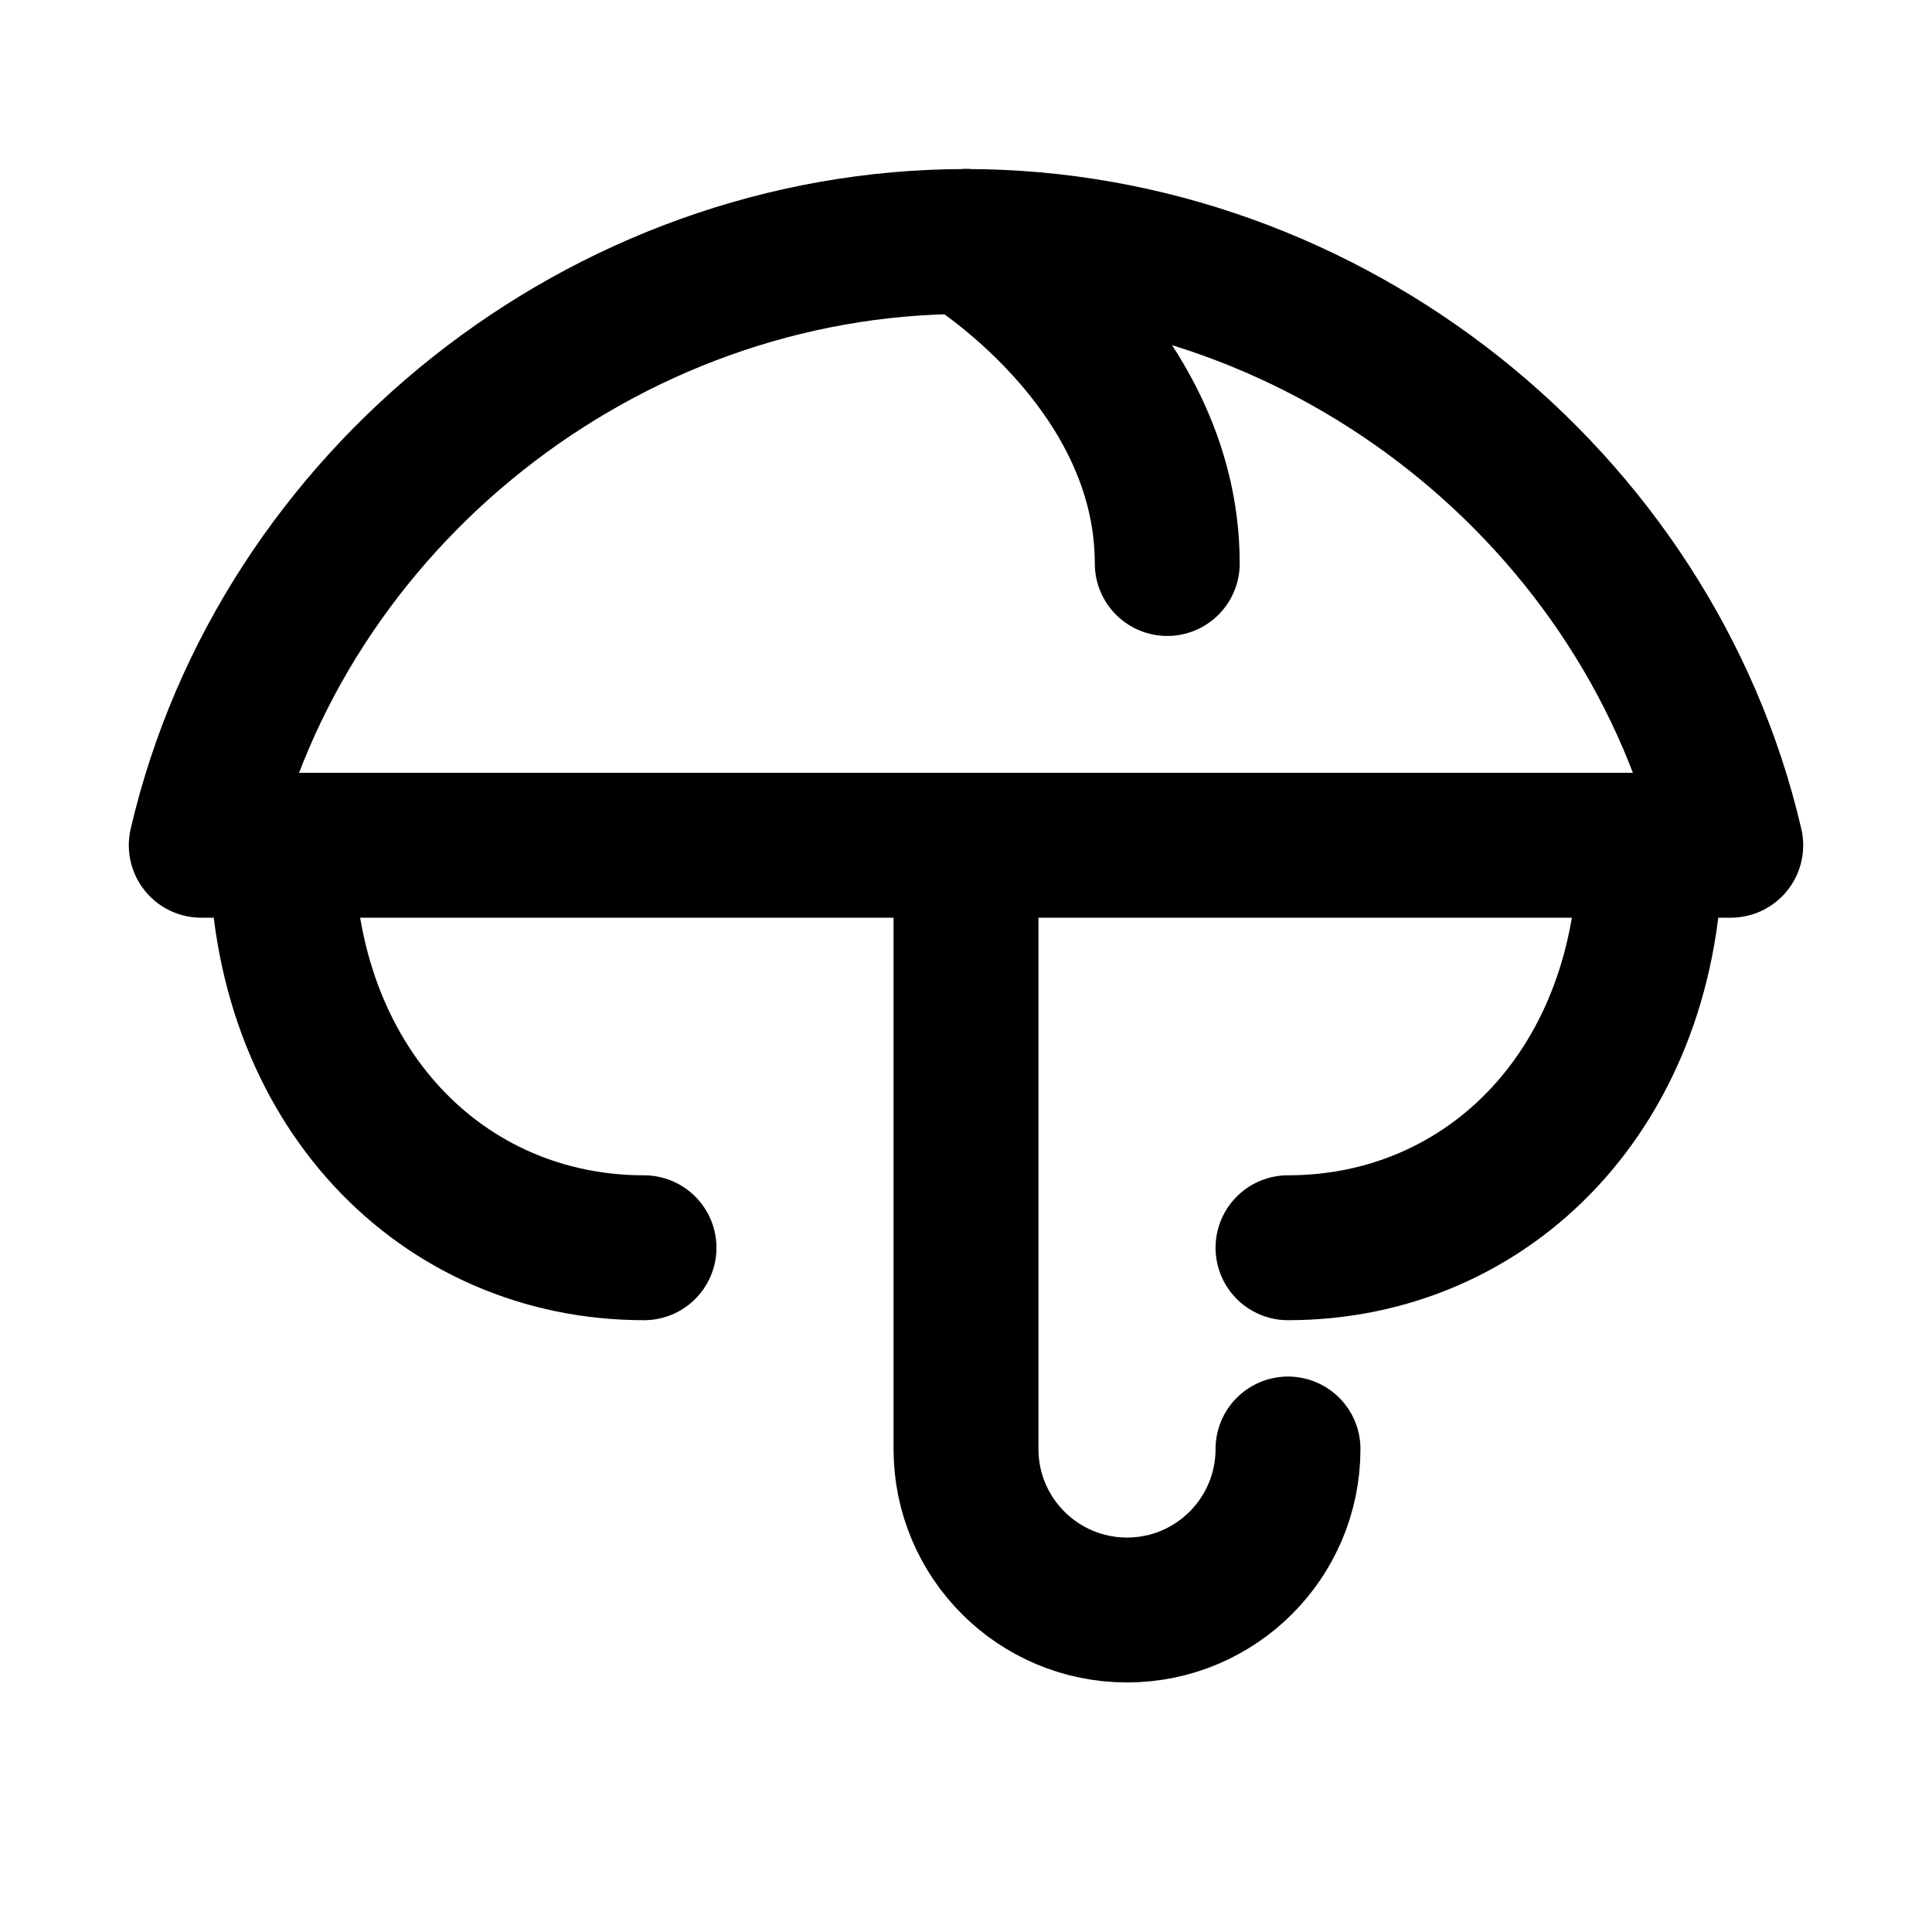
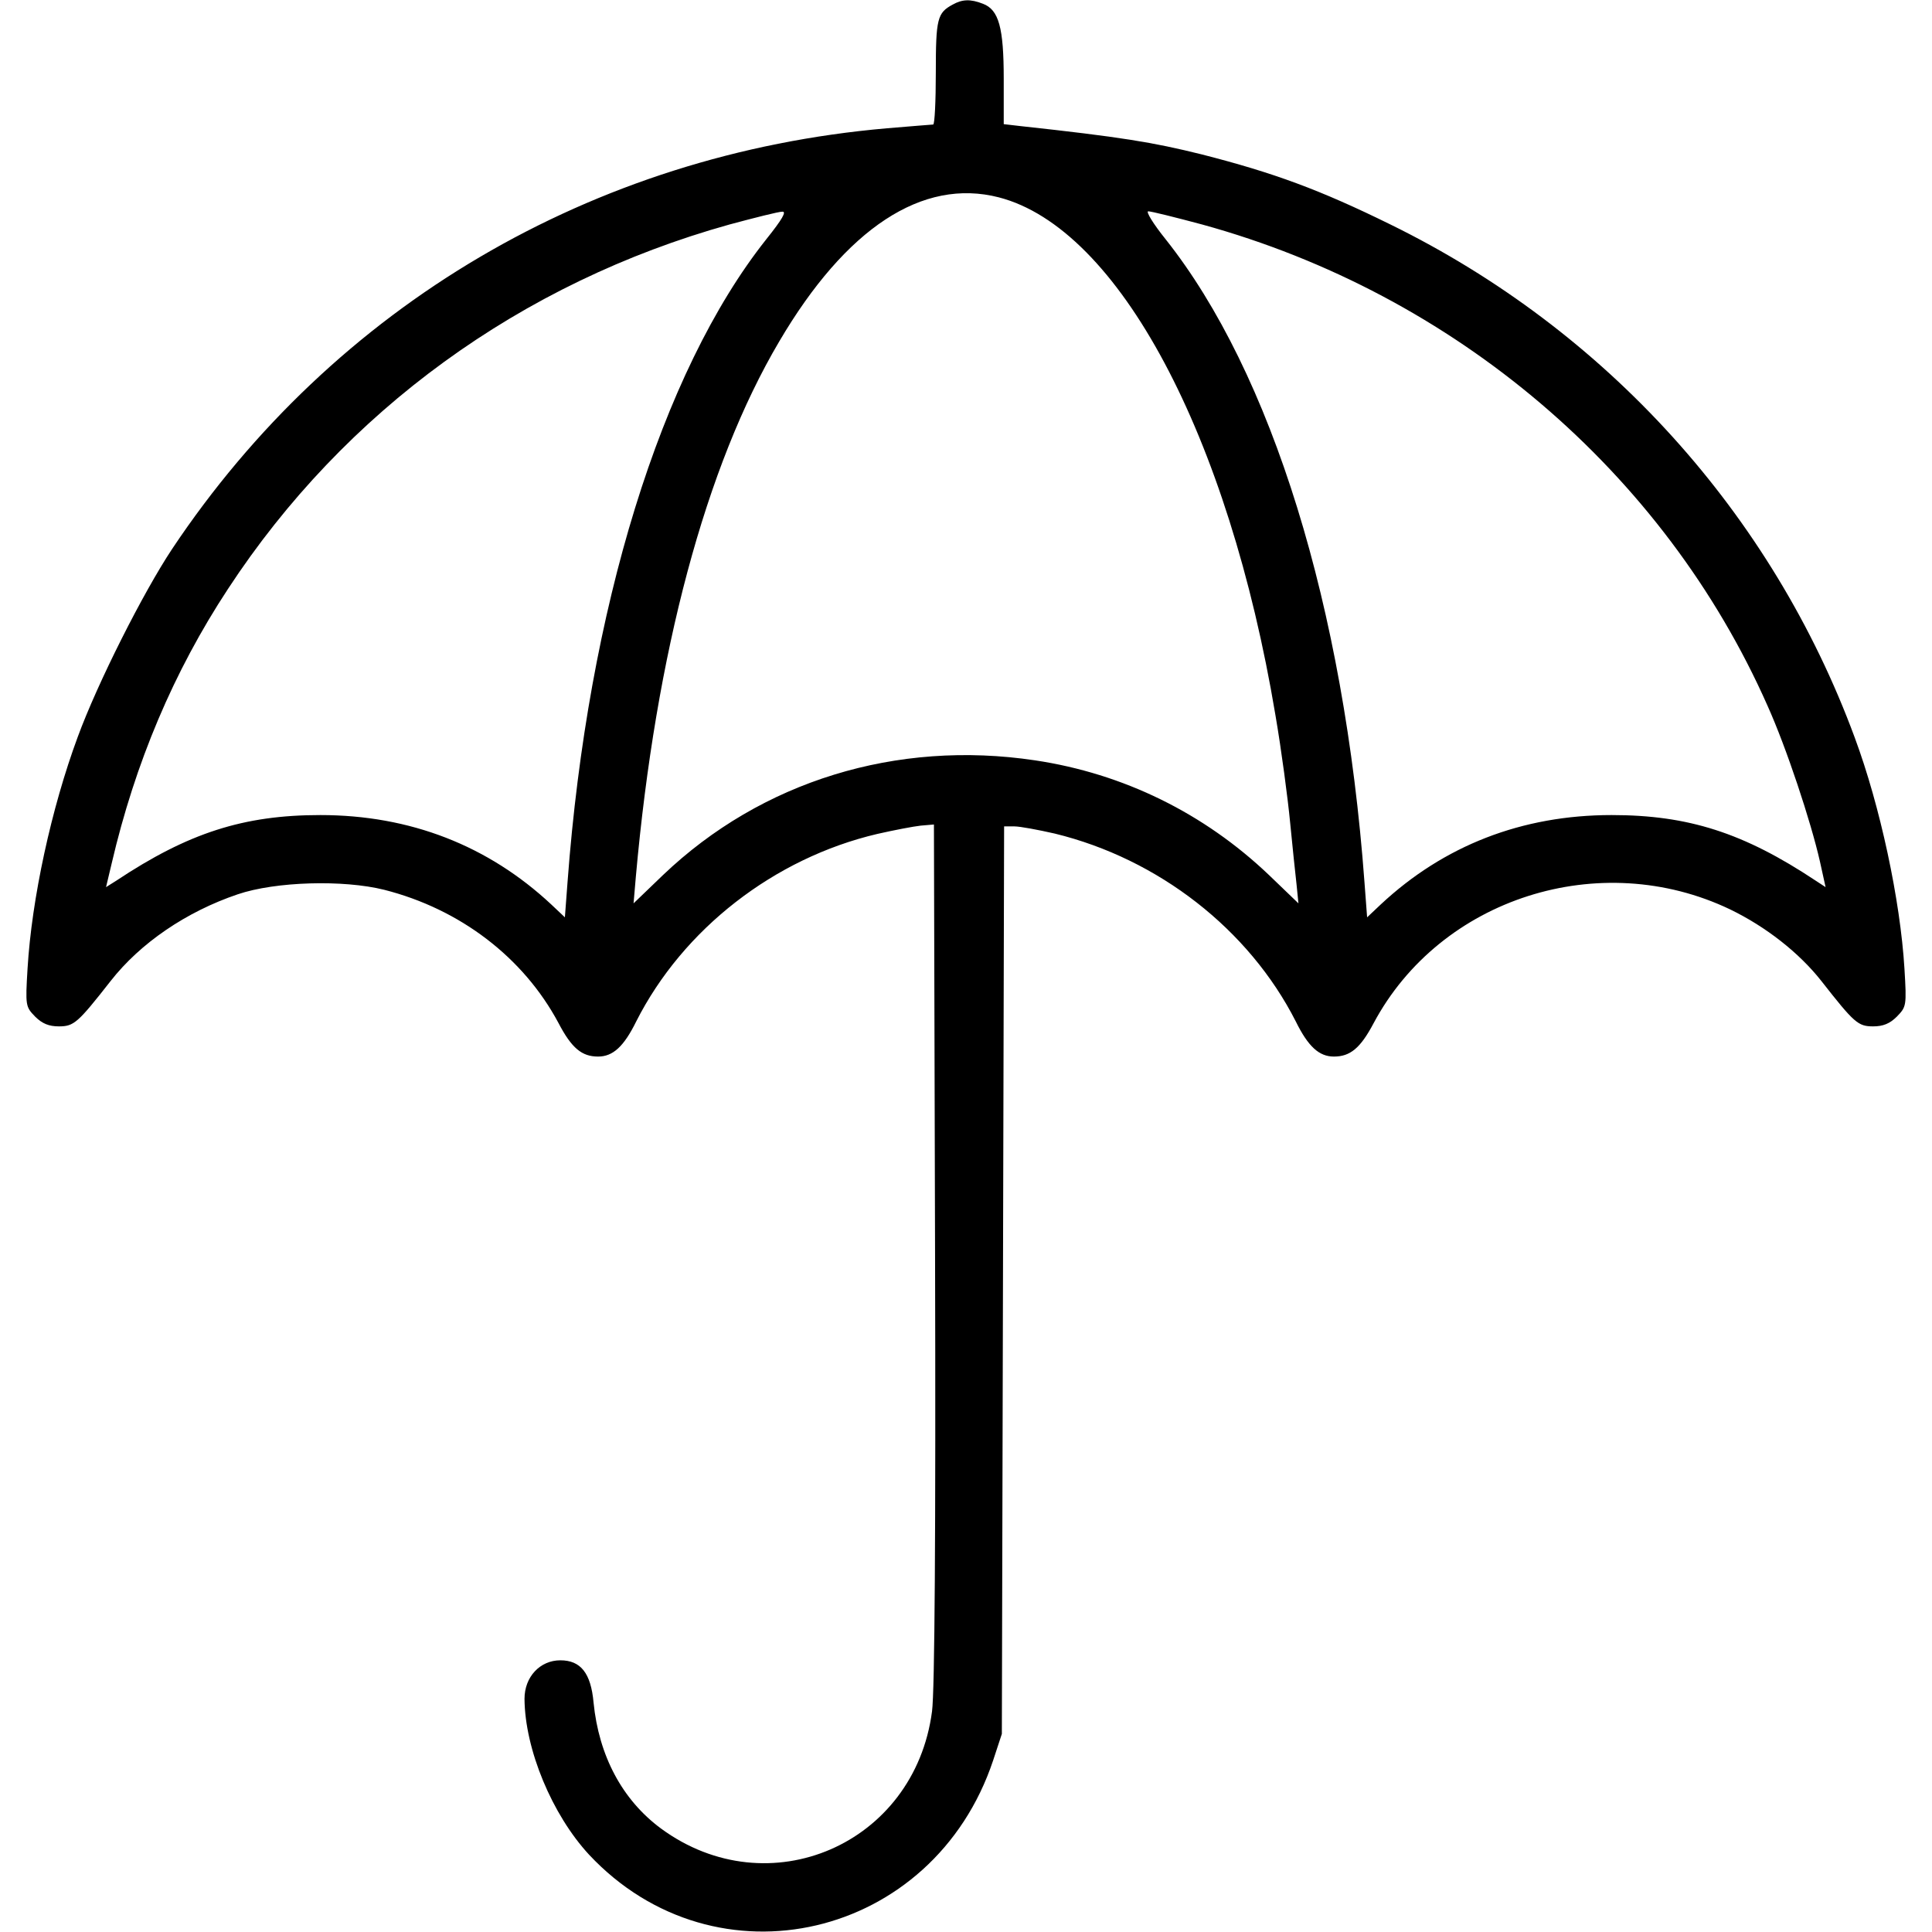
- <svg xmlns="http://www.w3.org/2000/svg" width="24" height="24" viewBox="0 0 24 24" fill="none" stroke="currentColor" stroke-width="1.8" stroke-linecap="round" stroke-linejoin="round">
-   <path d="M12 3c-4.5 0-8.5 3.2-9.5 7.5h19C20.5 6.2 16.5 3 12 3z" />
-   <path d="M12 3v0" />
-   <path d="M12 10.5V18a2 2 0 0 0 4 0" />
-   <path d="M12 3c0 0 2.5 1.5 2.5 4" />
-   <path d="M3.5 10.5c0 3 2 5 4.5 5" />
-   <path d="M20.5 10.5c0 3-2 5-4.5 5" />
+ <svg xmlns="http://www.w3.org/2000/svg" version="1.0" width="512pt" height="512pt" viewBox="0 0 512 512" preserveAspectRatio="xMidYMid meet">
+   <g transform="translate(0,512) scale(0.1,-0.1)" fill="#000000" stroke="none">
+     <path d="M2525 5108 c-41 -22 -45 -37 -45 -180 0 -76 -3 -138 -7 -138 -5 0 -60 -5 -123 -10 -780 -68 -1464 -470 -1894 -1115 -77 -116 -198 -356 -250 -498 -70 -189 -122 -429 -133 -614 -6 -99 -5 -101 20 -127 19 -19 37 -26 63 -26 40 0 50 9 137 120 79 101 201 184 337 230 100 34 280 39 388 12 201 -51 369 -179 462 -353 35 -67 62 -89 105 -89 39 0 68 26 101 93 124 245 366 433 639 497 44 10 96 20 115 22 l35 3 3 -1135 c2 -746 -1 -1162 -8 -1215 -46 -353 -433 -520 -718 -311 -103 76 -165 193 -179 334 -7 78 -34 112 -88 112 -54 0 -95 -44 -95 -102 1 -134 73 -307 171 -413 336 -359 913 -224 1071 250 l23 70 3 1203 3 1202 27 0 c15 0 63 -9 107 -19 275 -67 515 -254 639 -498 33 -67 62 -93 101 -93 43 0 70 22 105 88 177 332 600 467 945 302 95 -46 183 -115 242 -190 87 -111 97 -120 137 -120 26 0 44 7 63 26 25 26 26 28 20 127 -11 181 -64 430 -132 613 -219 593 -659 1079 -1230 1359 -187 92 -309 137 -501 186 -129 32 -214 46 -481 75 l-43 5 0 120 c0 136 -13 183 -55 199 -33 13 -55 12 -80 -2z m122 -511 c317 -82 609 -630 733 -1372 16 -93 33 -222 39 -285 6 -63 14 -137 17 -164 l5 -50 -78 75 c-172 164 -386 269 -620 304 -367 55 -725 -55 -986 -304 l-78 -75 6 70 c53 594 185 1089 380 1419 177 301 380 434 582 382z m-617 -112 c-278 -351 -472 -978 -526 -1703 l-7 -93 -36 34 c-167 156 -374 237 -612 237 -203 0 -350 -47 -541 -174 l-27 -17 15 63 c62 266 164 508 308 727 309 472 777 812 1329 966 67 18 130 34 140 34 12 1 1 -19 -43 -74z m1156 40 c669 -184 1224 -656 1498 -1275 50 -111 115 -307 139 -413 l15 -68 -26 17 c-191 127 -338 174 -541 174 -238 0 -445 -81 -612 -237 l-36 -34 -7 93 c-54 730 -246 1350 -527 1704 -33 41 -53 74 -46 74 8 0 72 -16 143 -35z" />
+   </g>
</svg>
